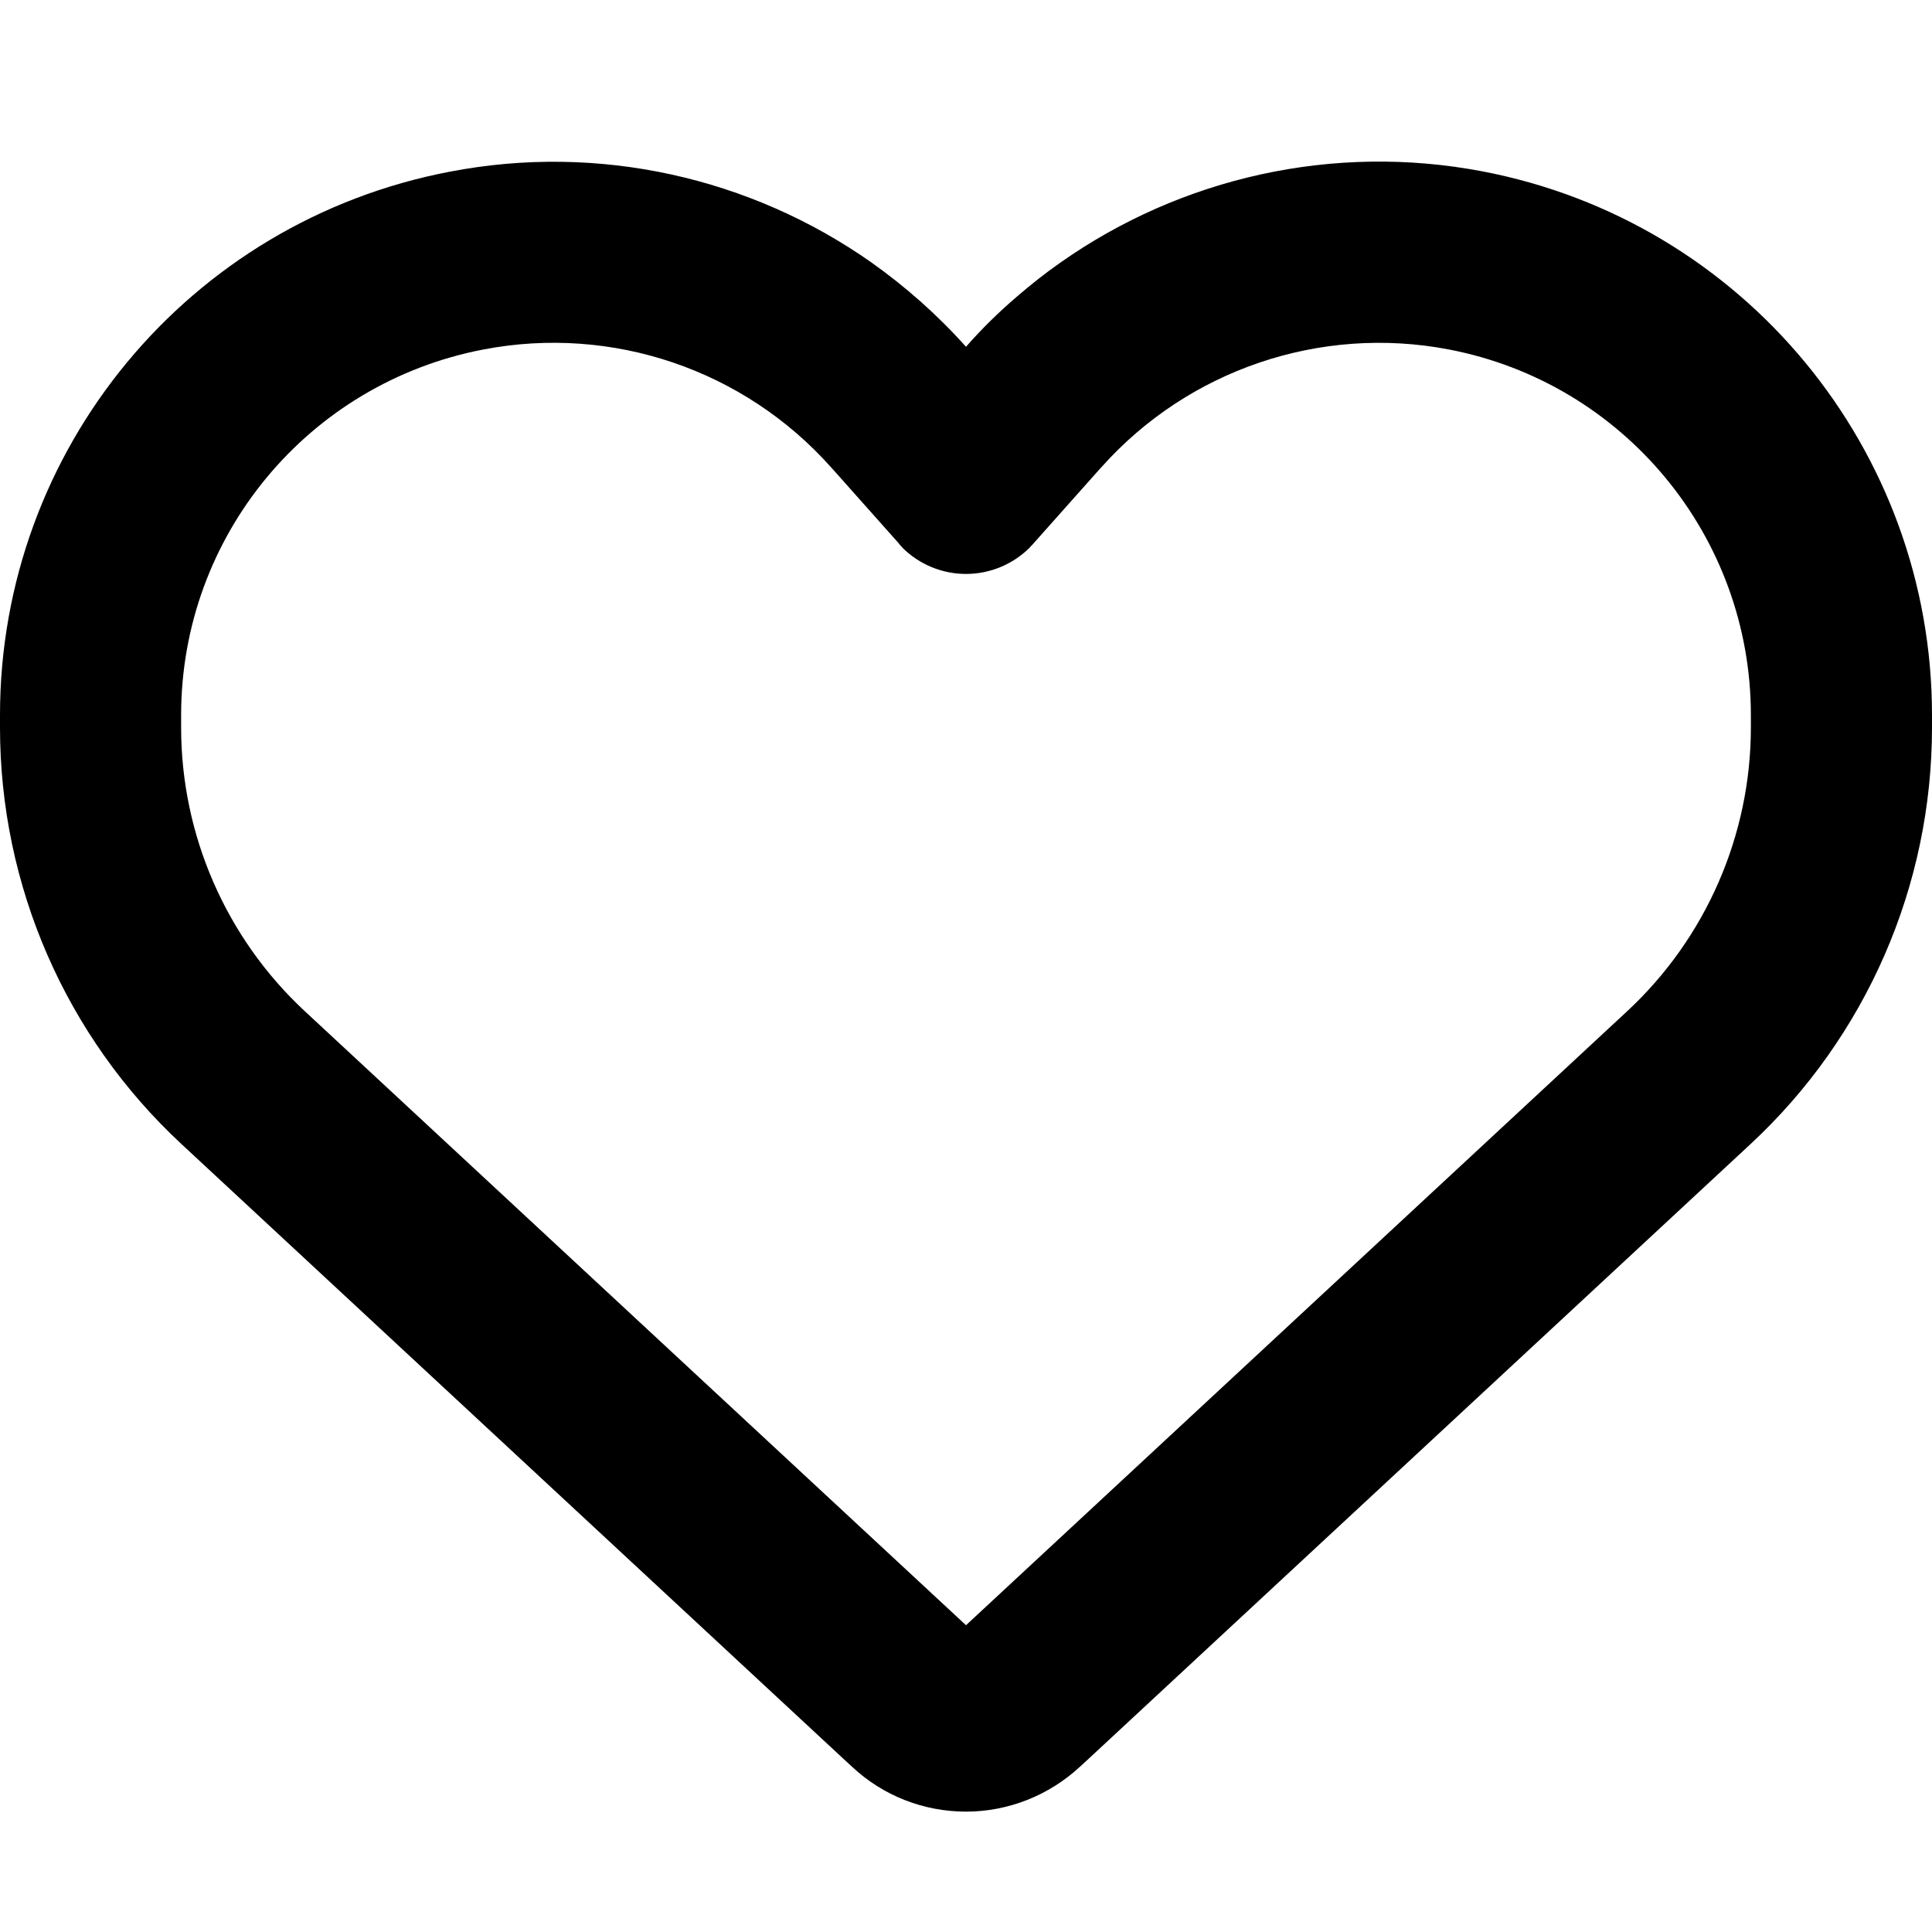
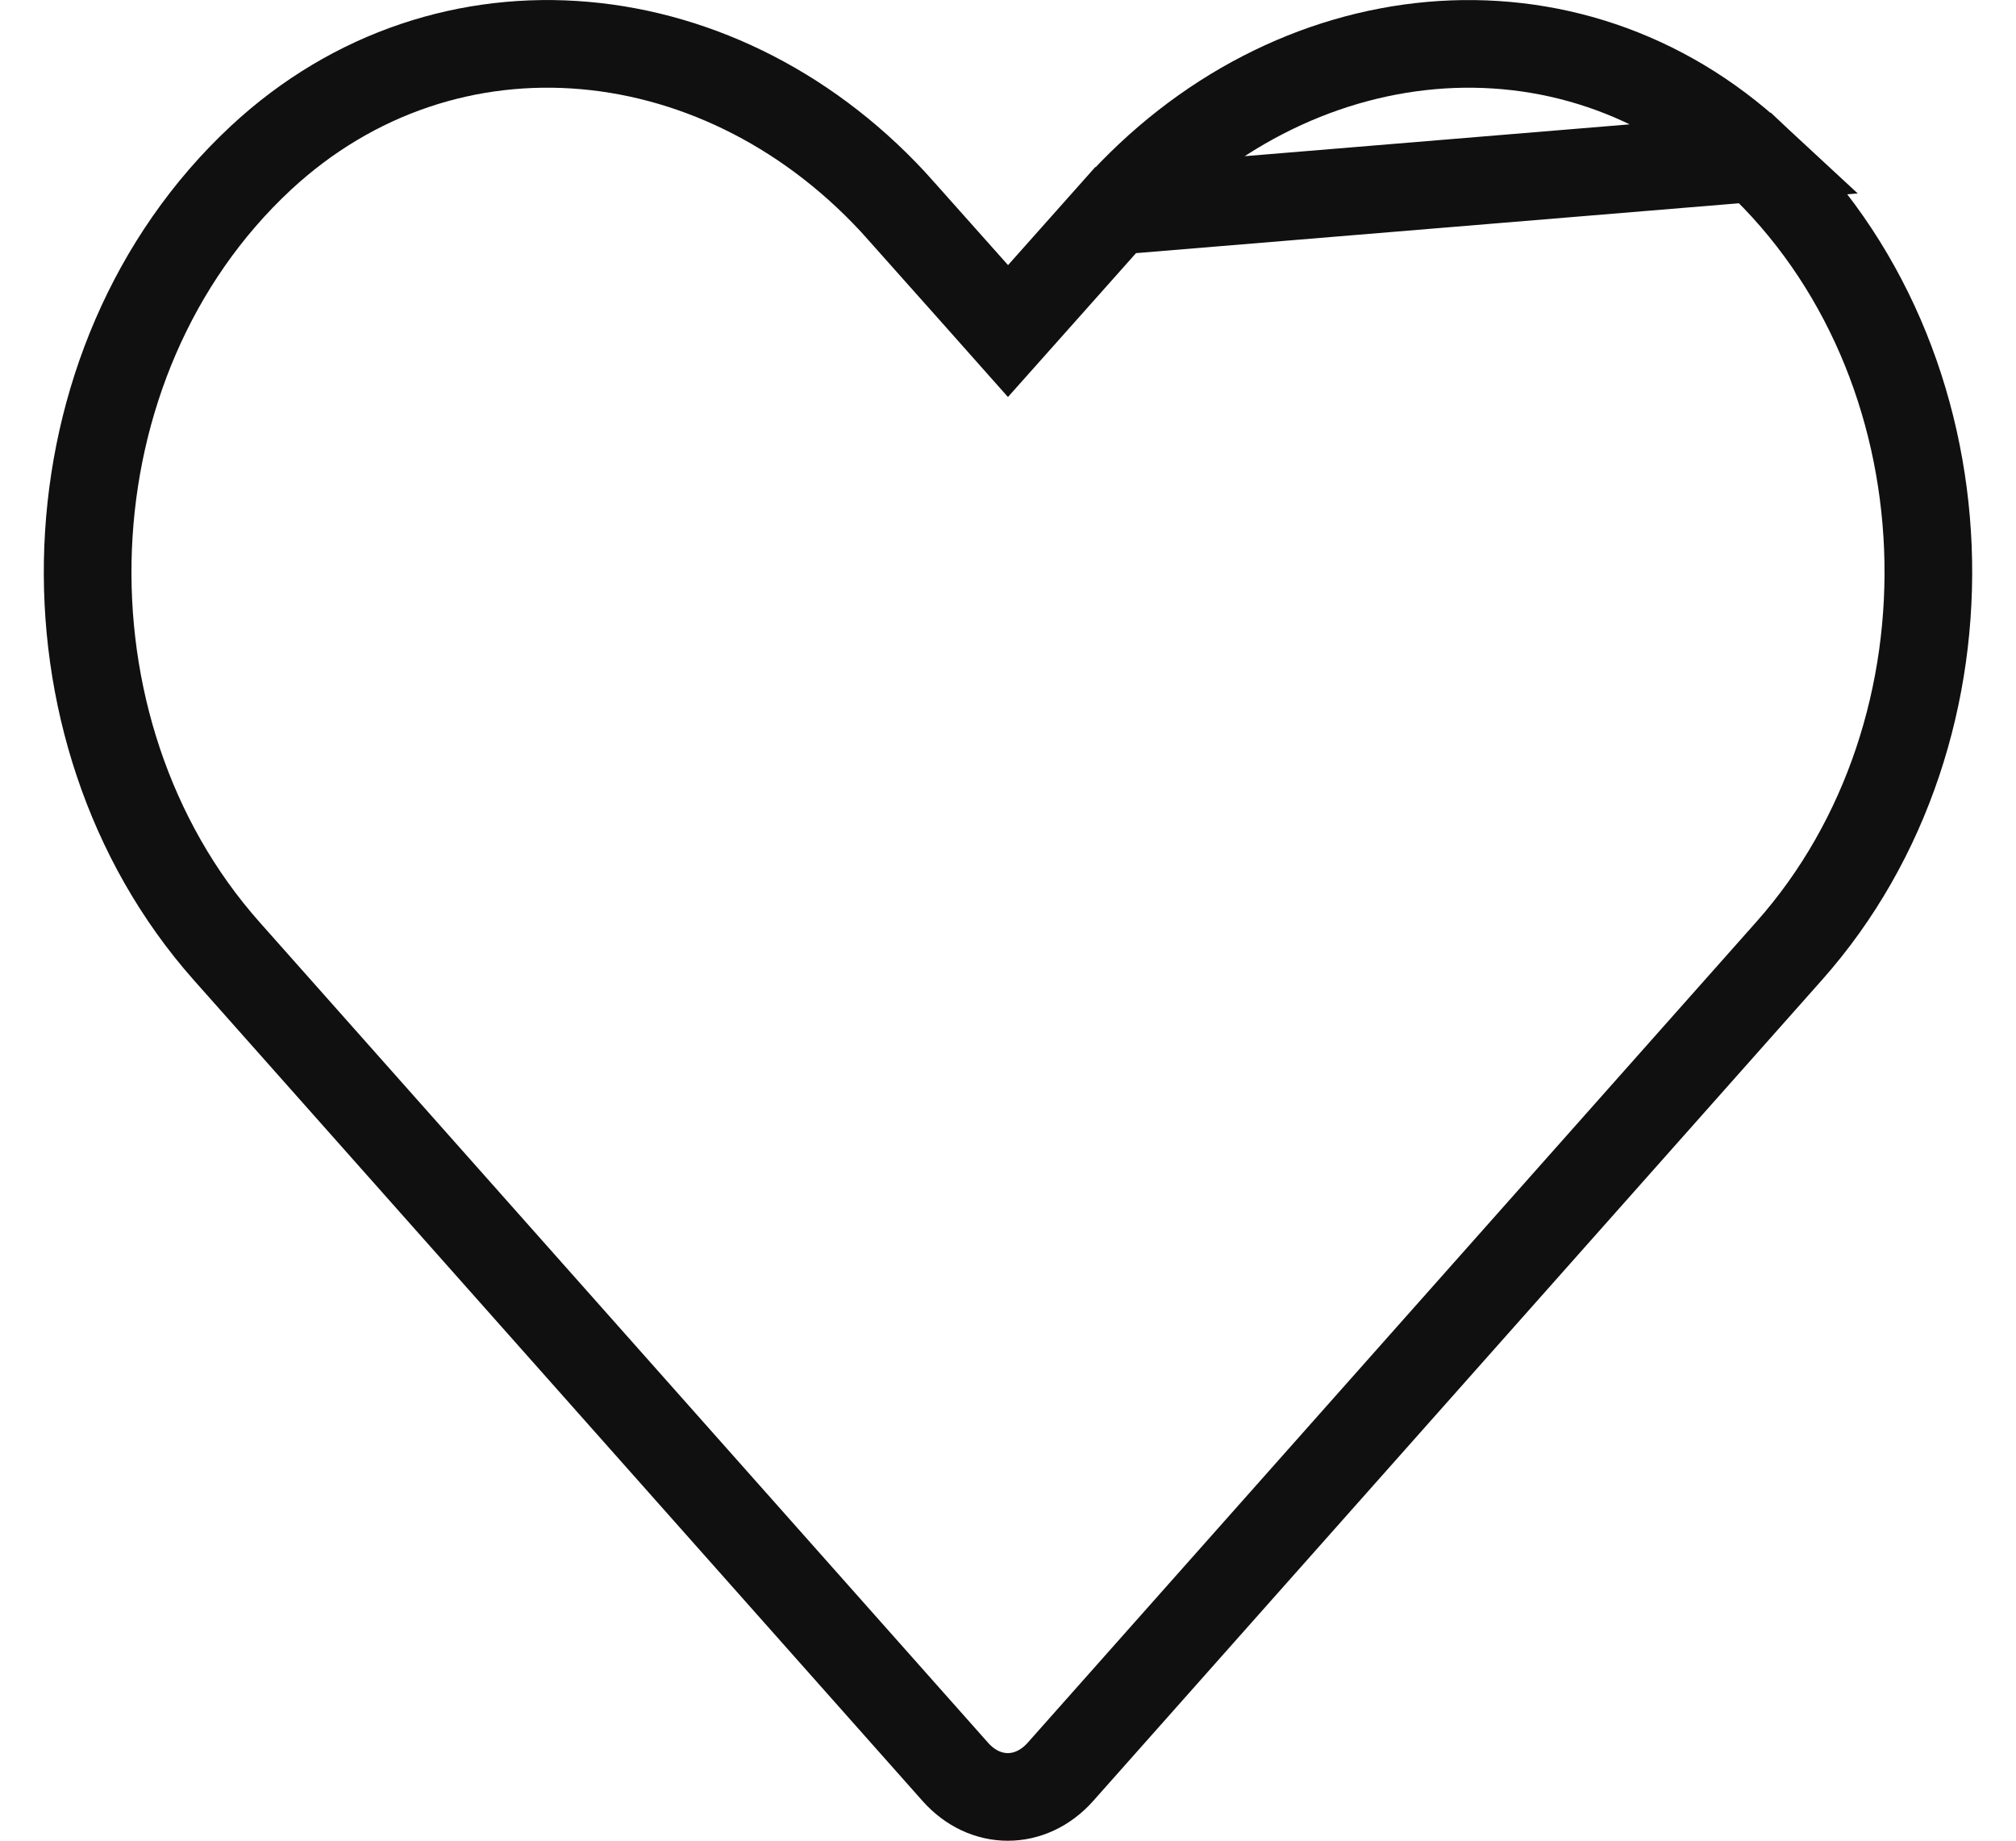
- <svg xmlns="http://www.w3.org/2000/svg" height="1.5em" viewBox="0 0 512 512">
-   <path d="M225.8 468.2l-2.5-2.3L48.1 303.2C17.4 274.7 0 234.7 0 192.8v-3.3c0-70.4 50-130.8 119.2-144C158.6 37.9 198.9 47 231 69.6c9 6.4 17.4 13.8 25 22.3c4.2-4.8 8.7-9.2 13.5-13.3c3.7-3.2 7.5-6.2 11.5-9c0 0 0 0 0 0C313.1 47 353.4 37.9 392.8 45.4C462 58.6 512 119.1 512 189.5v3.3c0 41.9-17.4 81.9-48.1 110.4L288.7 465.9l-2.5 2.3c-8.2 7.6-19 11.9-30.2 11.9s-22-4.2-30.2-11.9zM239.1 145c-.4-.3-.7-.7-1-1.1l-17.8-20c0 0-.1-.1-.1-.1c0 0 0 0 0 0c-23.1-25.9-58-37.7-92-31.2C81.6 101.5 48 142.1 48 189.5v3.3c0 28.5 11.9 55.8 32.8 75.2L256 430.7 431.2 268c20.9-19.4 32.8-46.7 32.8-75.2v-3.3c0-47.3-33.6-88-80.1-96.9c-34-6.5-69 5.4-92 31.2c0 0 0 0-.1 .1s0 0-.1 .1l-17.8 20c-.3 .4-.7 .7-1 1.1c-4.5 4.5-10.6 7-16.9 7s-12.4-2.5-16.9-7z" />
+ <svg xmlns="http://www.w3.org/2000/svg" width="23" height="21" viewBox="0 0 23 21" fill="none">
+   <path d="M12.721 2.406L12.72 2.406L11.874 3.357L11.5 3.777L11.127 3.357L10.28 2.406L10.28 2.405C8.282 0.153 5.097 -0.17 2.976 1.802C0.482 4.125 0.345 8.324 2.585 10.85L10.899 20.215C10.899 20.215 10.899 20.215 10.899 20.215C11.237 20.596 11.759 20.596 12.098 20.215C12.098 20.215 12.098 20.215 12.098 20.215L20.412 10.849L20.412 10.849C22.656 8.323 22.518 4.125 20.024 1.802L12.721 2.406ZM12.721 2.406C14.722 0.152 17.903 -0.169 20.024 1.802L12.721 2.406Z" stroke="#101010" />
</svg>
